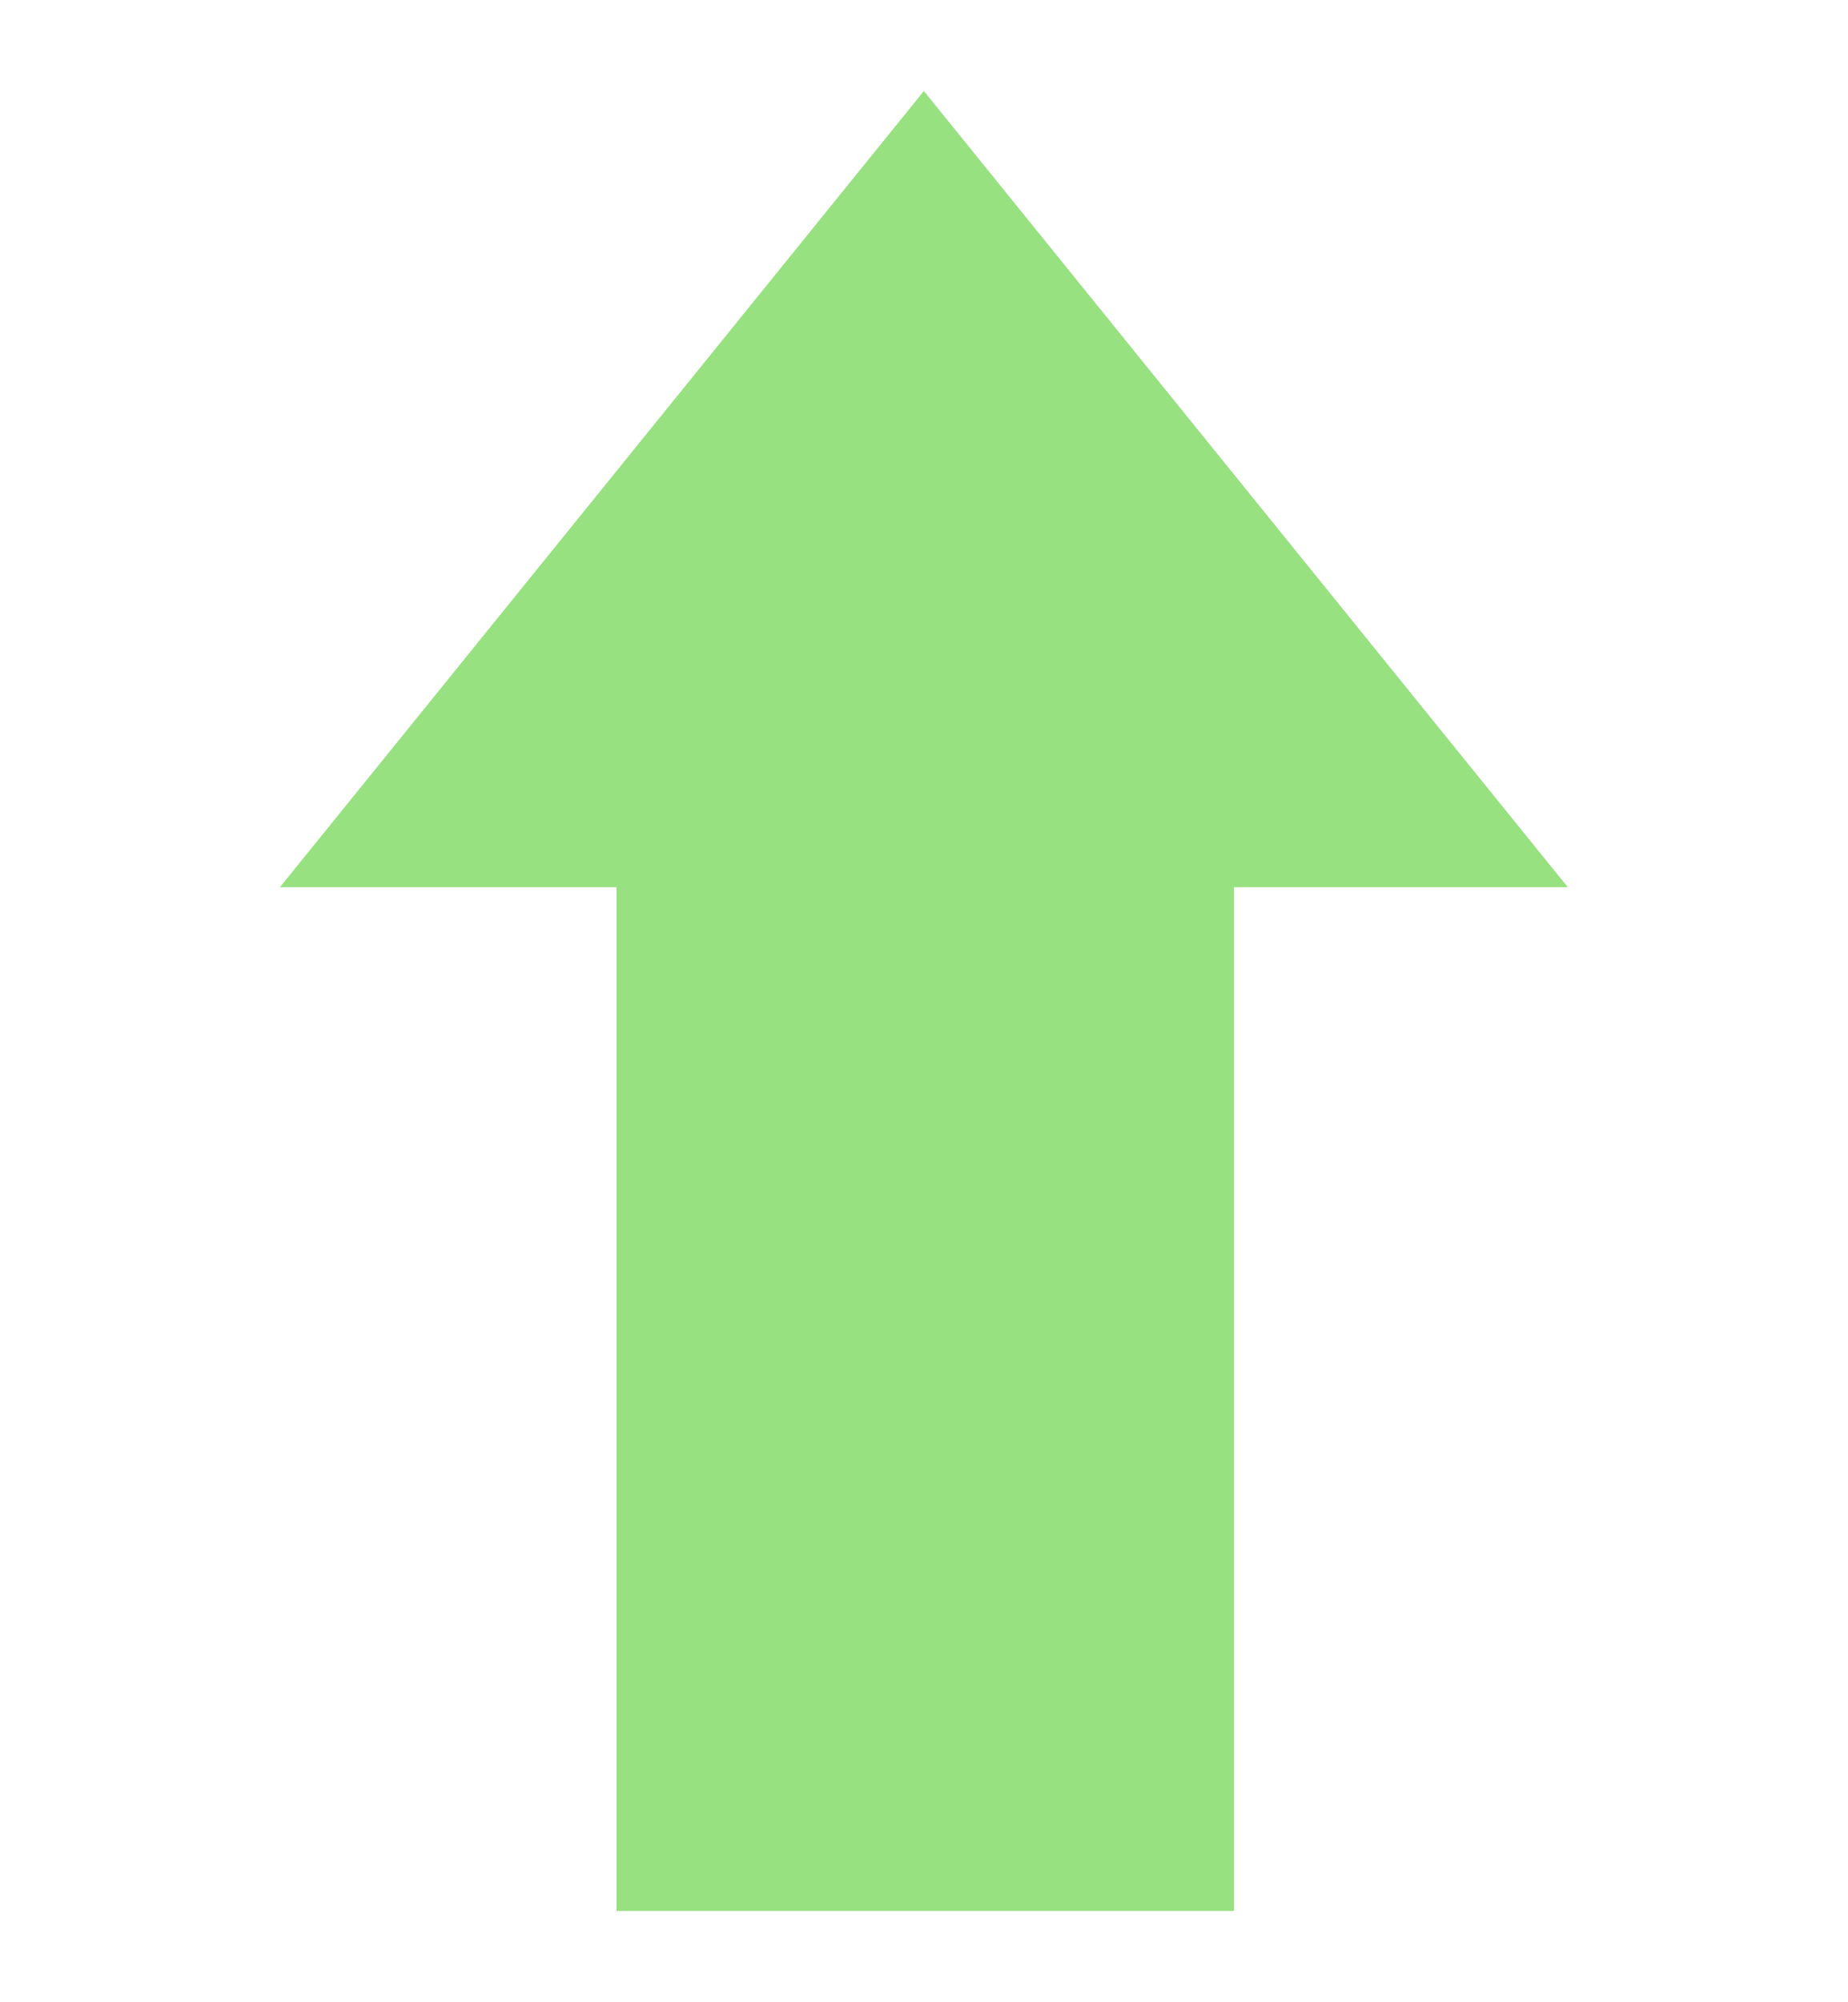
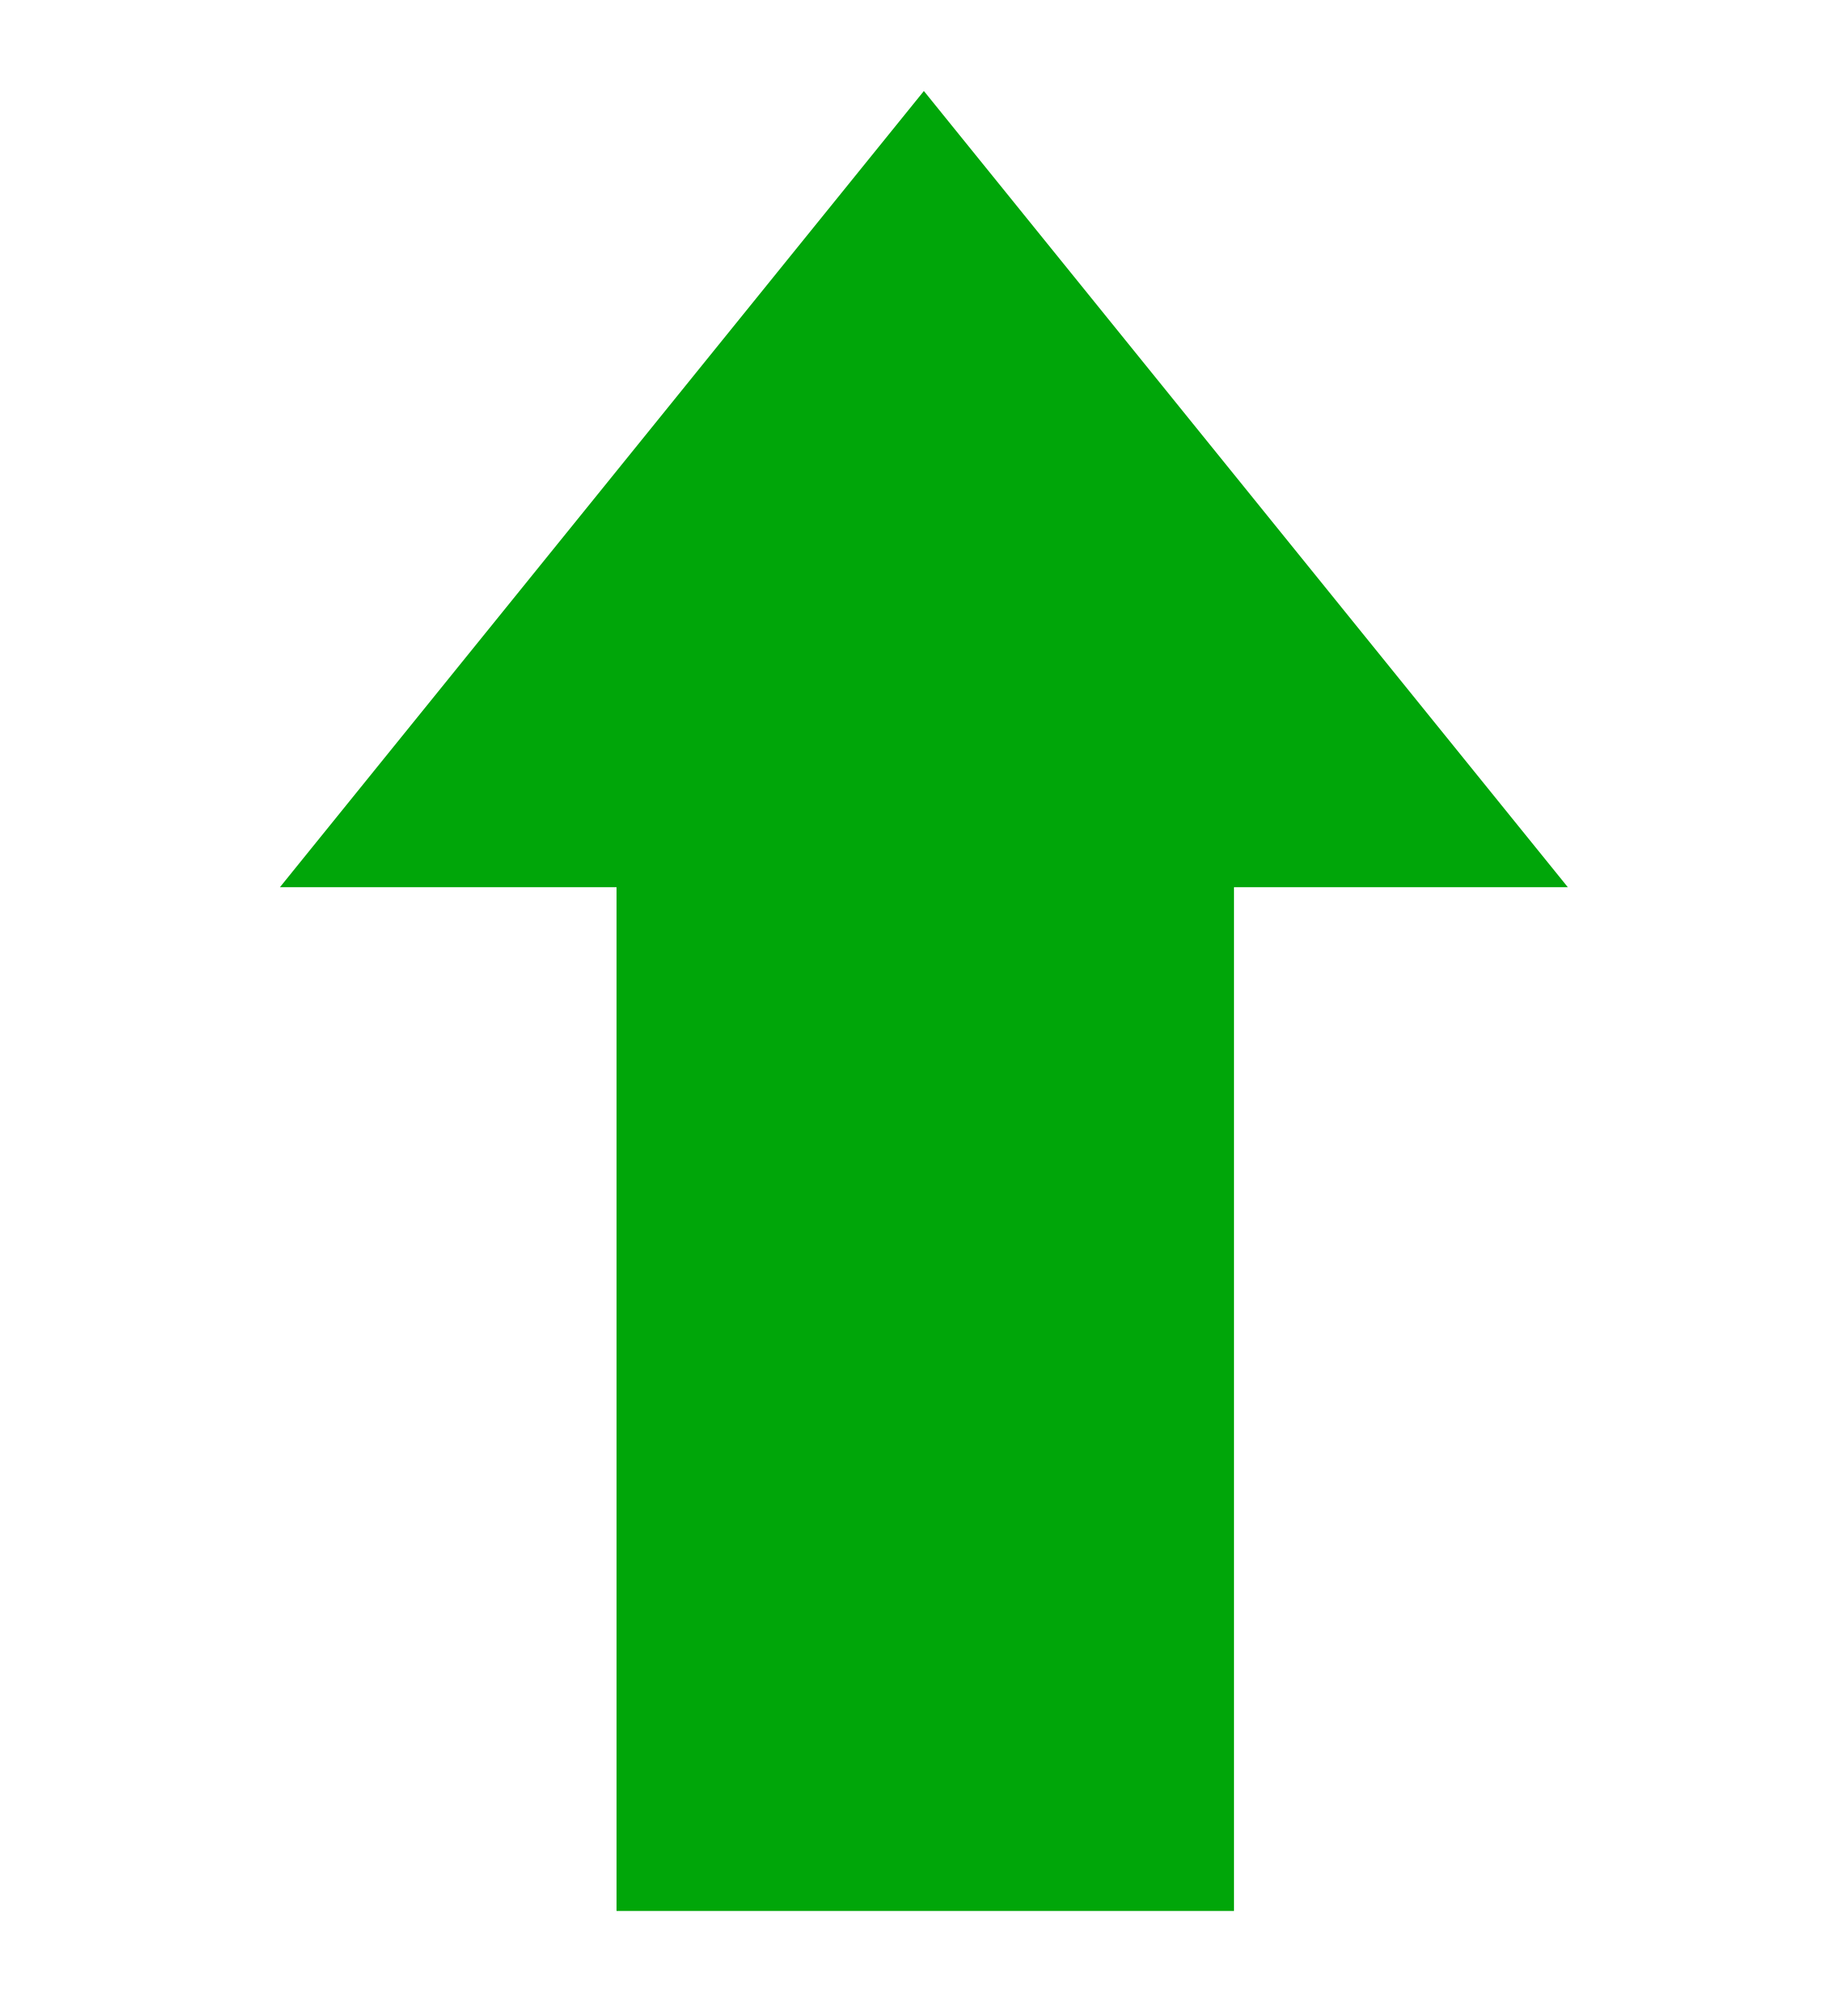
<svg xmlns="http://www.w3.org/2000/svg" width="12" height="13" viewBox="0 0 12 13" fill="none">
-   <path d="M10.182 5.761H8.014V12.409H4.004V5.761H1.818L6 0.591L10.182 5.761Z" fill="#97E180" />
+   <path d="M10.182 5.761H8.014V12.409H4.004V5.761H1.818L6 0.591L10.182 5.761Z" fill="#00A609" />
</svg>
